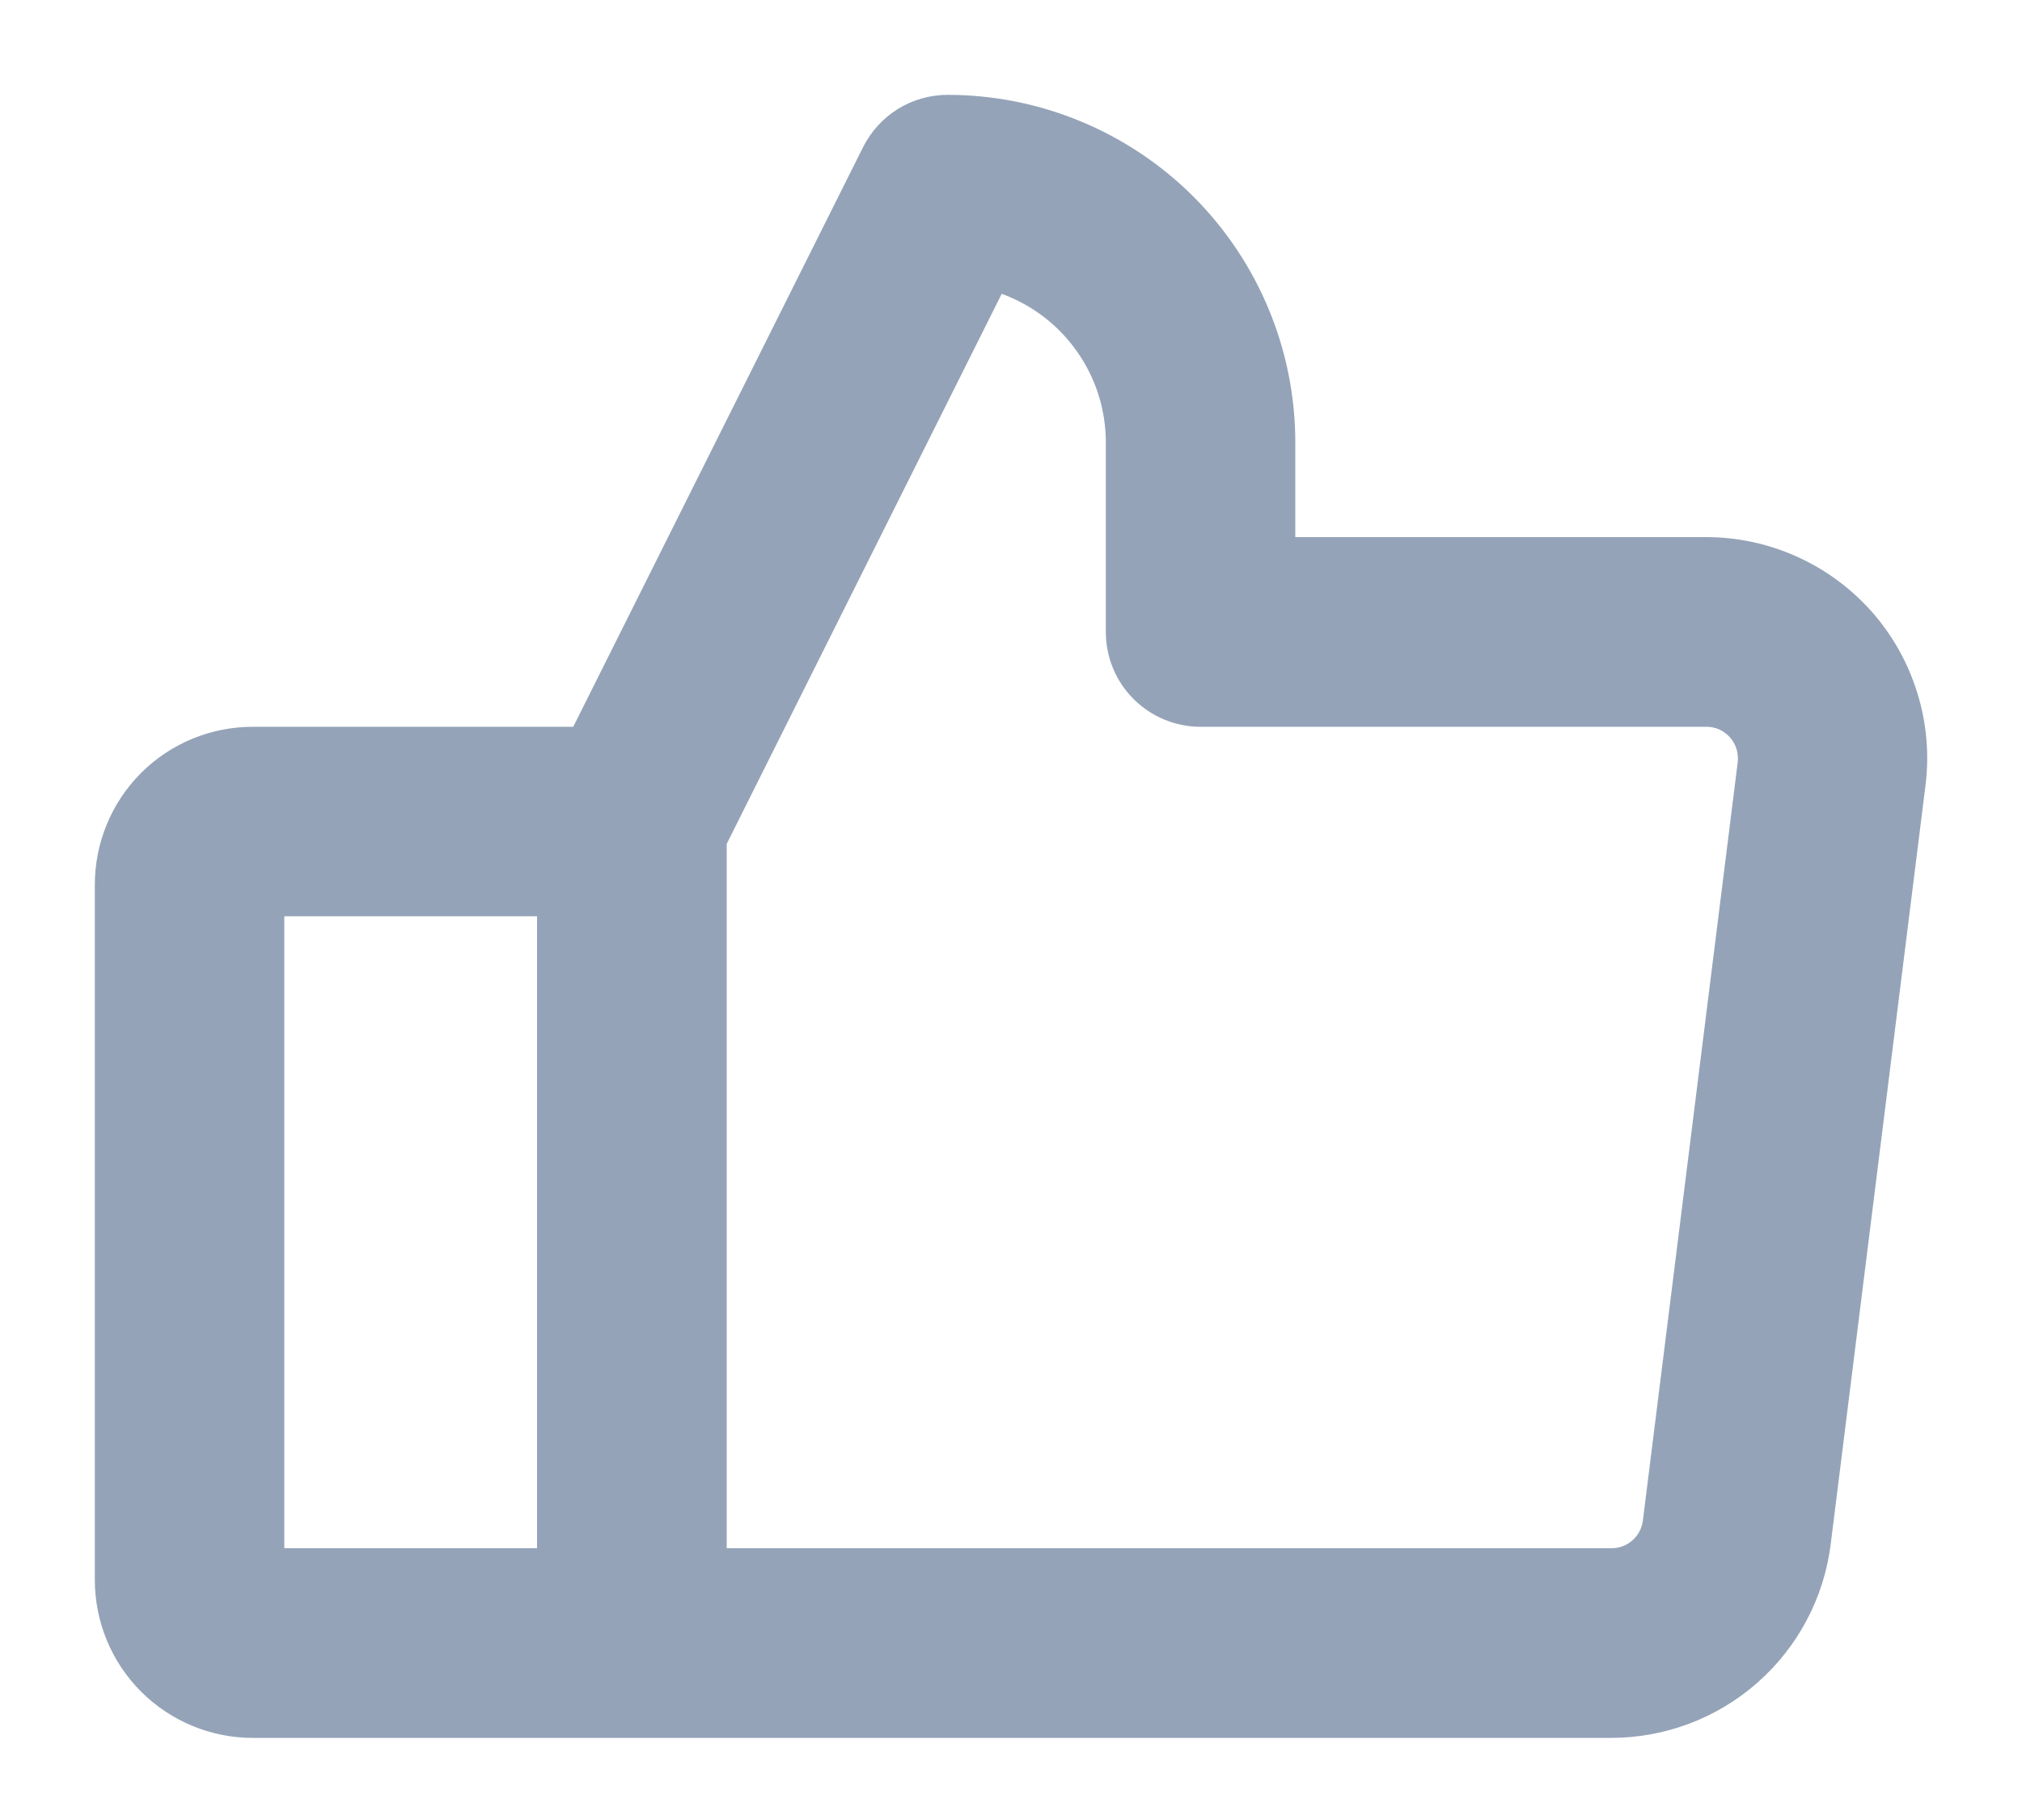
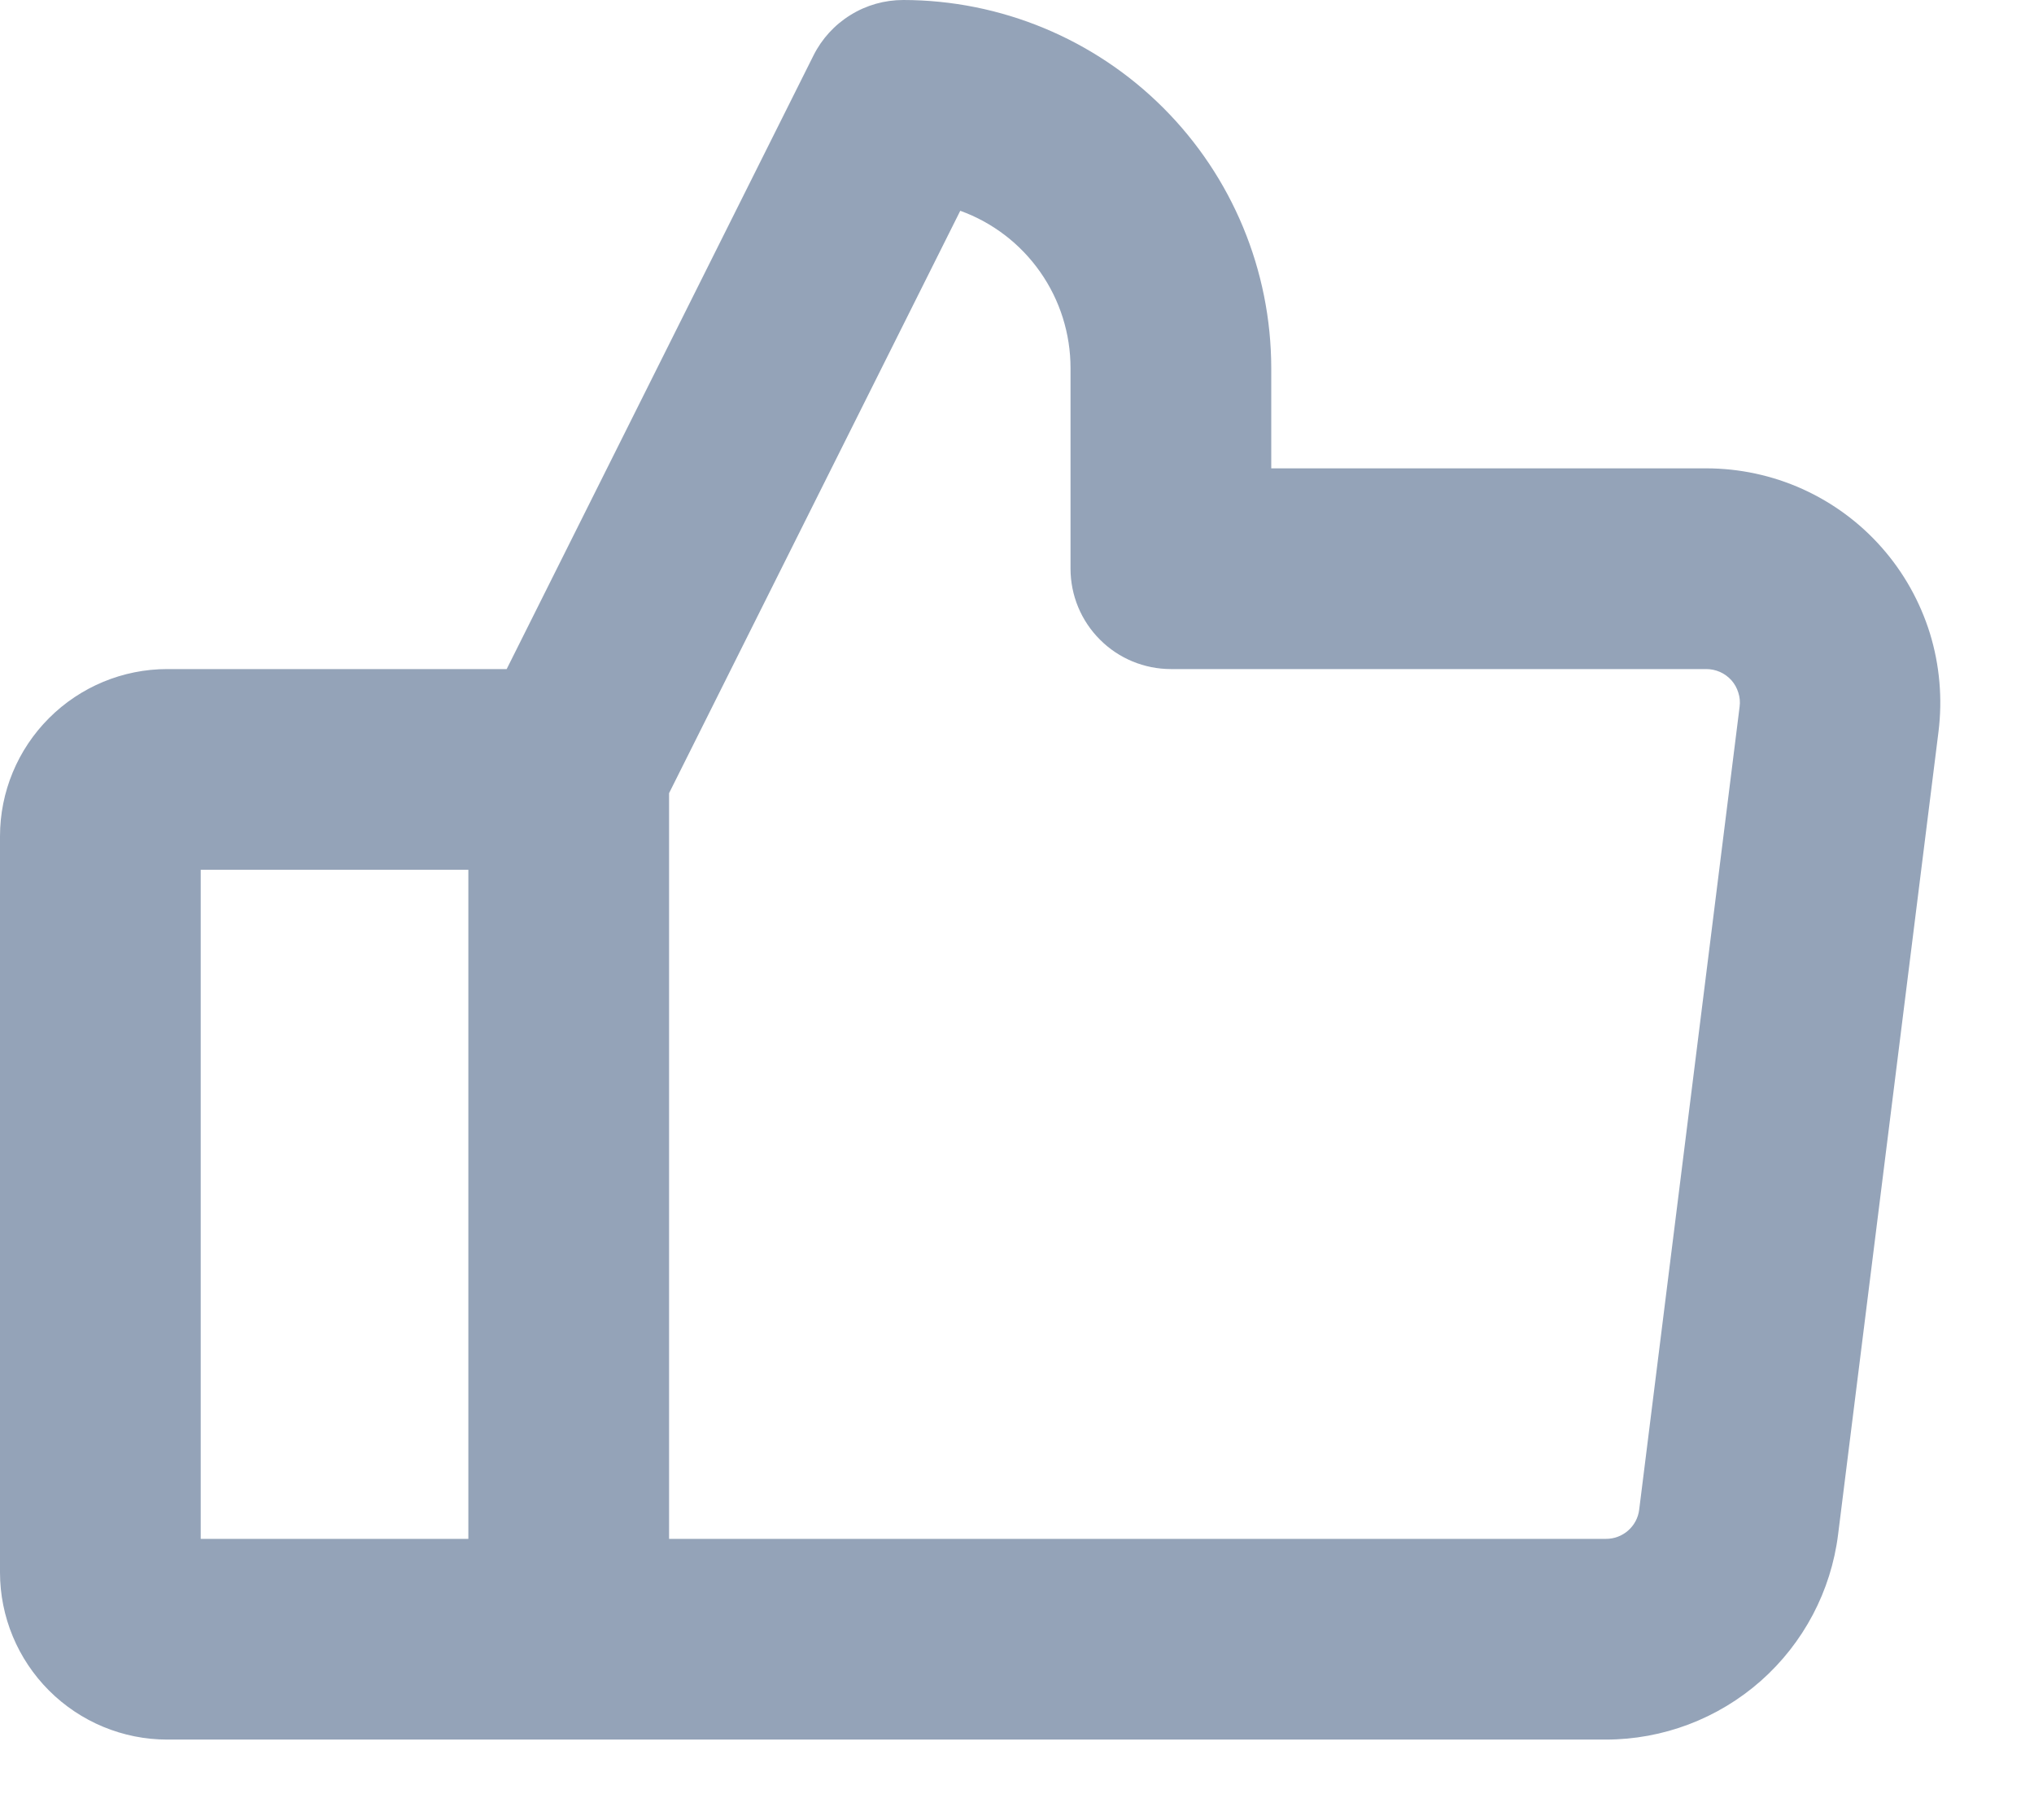
- <svg xmlns="http://www.w3.org/2000/svg" width="20" height="18" viewBox="0 0 20 18" fill="none">
-   <path d="M18.516 6.052C18.31 5.82 18.058 5.633 17.775 5.506C17.492 5.378 17.185 5.312 16.875 5.312H12.812V4.375C12.812 3.464 12.449 2.59 11.805 1.945C11.16 1.301 10.286 0.939 9.375 0.938C9.201 0.938 9.03 0.986 8.882 1.077C8.734 1.169 8.615 1.3 8.537 1.455L5.67 7.188H2.5C2.086 7.188 1.688 7.352 1.395 7.645C1.102 7.938 0.938 8.336 0.938 8.75V15.625C0.938 16.039 1.102 16.437 1.395 16.73C1.688 17.023 2.086 17.188 2.5 17.188H15.938C16.471 17.187 16.985 16.993 17.385 16.64C17.785 16.287 18.042 15.8 18.108 15.271L19.045 7.771C19.084 7.463 19.057 7.151 18.965 6.855C18.874 6.558 18.721 6.285 18.516 6.052ZM2.812 9.062H5.312V15.312H2.812V9.062ZM17.188 7.539L16.25 15.039C16.24 15.115 16.203 15.185 16.146 15.235C16.088 15.286 16.014 15.313 15.938 15.312H7.188V8.346L9.908 2.906C10.21 3.016 10.47 3.215 10.654 3.478C10.839 3.741 10.938 4.054 10.938 4.375V6.25C10.938 6.499 11.036 6.737 11.212 6.913C11.388 7.089 11.626 7.188 11.875 7.188H16.875C16.919 7.187 16.964 7.196 17.004 7.214C17.045 7.232 17.081 7.259 17.111 7.292C17.141 7.326 17.163 7.365 17.176 7.407C17.189 7.45 17.193 7.495 17.188 7.539Z" fill="#94A3B8" />
+ <svg xmlns="http://www.w3.org/2000/svg" width="19" height="17" viewBox="0 0 19 17" fill="none">
+   <path d="M17.578 5.115C17.373 4.882 17.12 4.696 16.837 4.568C16.555 4.441 16.248 4.375 15.938 4.375H11.875V3.438C11.874 2.526 11.511 1.652 10.867 1.008C10.223 0.364 9.349 0.001 8.438 0C8.263 2.04088e-05 8.093 0.048 7.945 0.14C7.797 0.231 7.677 0.362 7.599 0.518L4.733 6.25H1.562C1.148 6.25 0.751 6.415 0.458 6.708C0.165 7.001 0 7.398 0 7.812V14.688C0 15.102 0.165 15.499 0.458 15.792C0.751 16.085 1.148 16.25 1.562 16.25H15C15.533 16.25 16.048 16.055 16.448 15.702C16.847 15.349 17.104 14.863 17.17 14.334L18.108 6.834C18.146 6.526 18.119 6.214 18.028 5.917C17.936 5.621 17.783 5.347 17.578 5.115ZM1.875 8.125H4.375V14.375H1.875V8.125ZM16.25 6.602L15.312 14.102C15.303 14.178 15.266 14.247 15.208 14.298C15.151 14.348 15.076 14.376 15 14.375H6.25V7.409L8.97 1.969C9.272 2.078 9.533 2.278 9.717 2.541C9.901 2.803 10 3.117 10 3.438V5.312C10 5.561 10.099 5.8 10.275 5.975C10.45 6.151 10.689 6.25 10.938 6.25H15.938C15.982 6.25 16.026 6.259 16.067 6.277C16.108 6.295 16.144 6.322 16.174 6.355C16.203 6.388 16.225 6.427 16.238 6.47C16.252 6.513 16.256 6.557 16.25 6.602Z" fill="#94A3B8" />
</svg>
